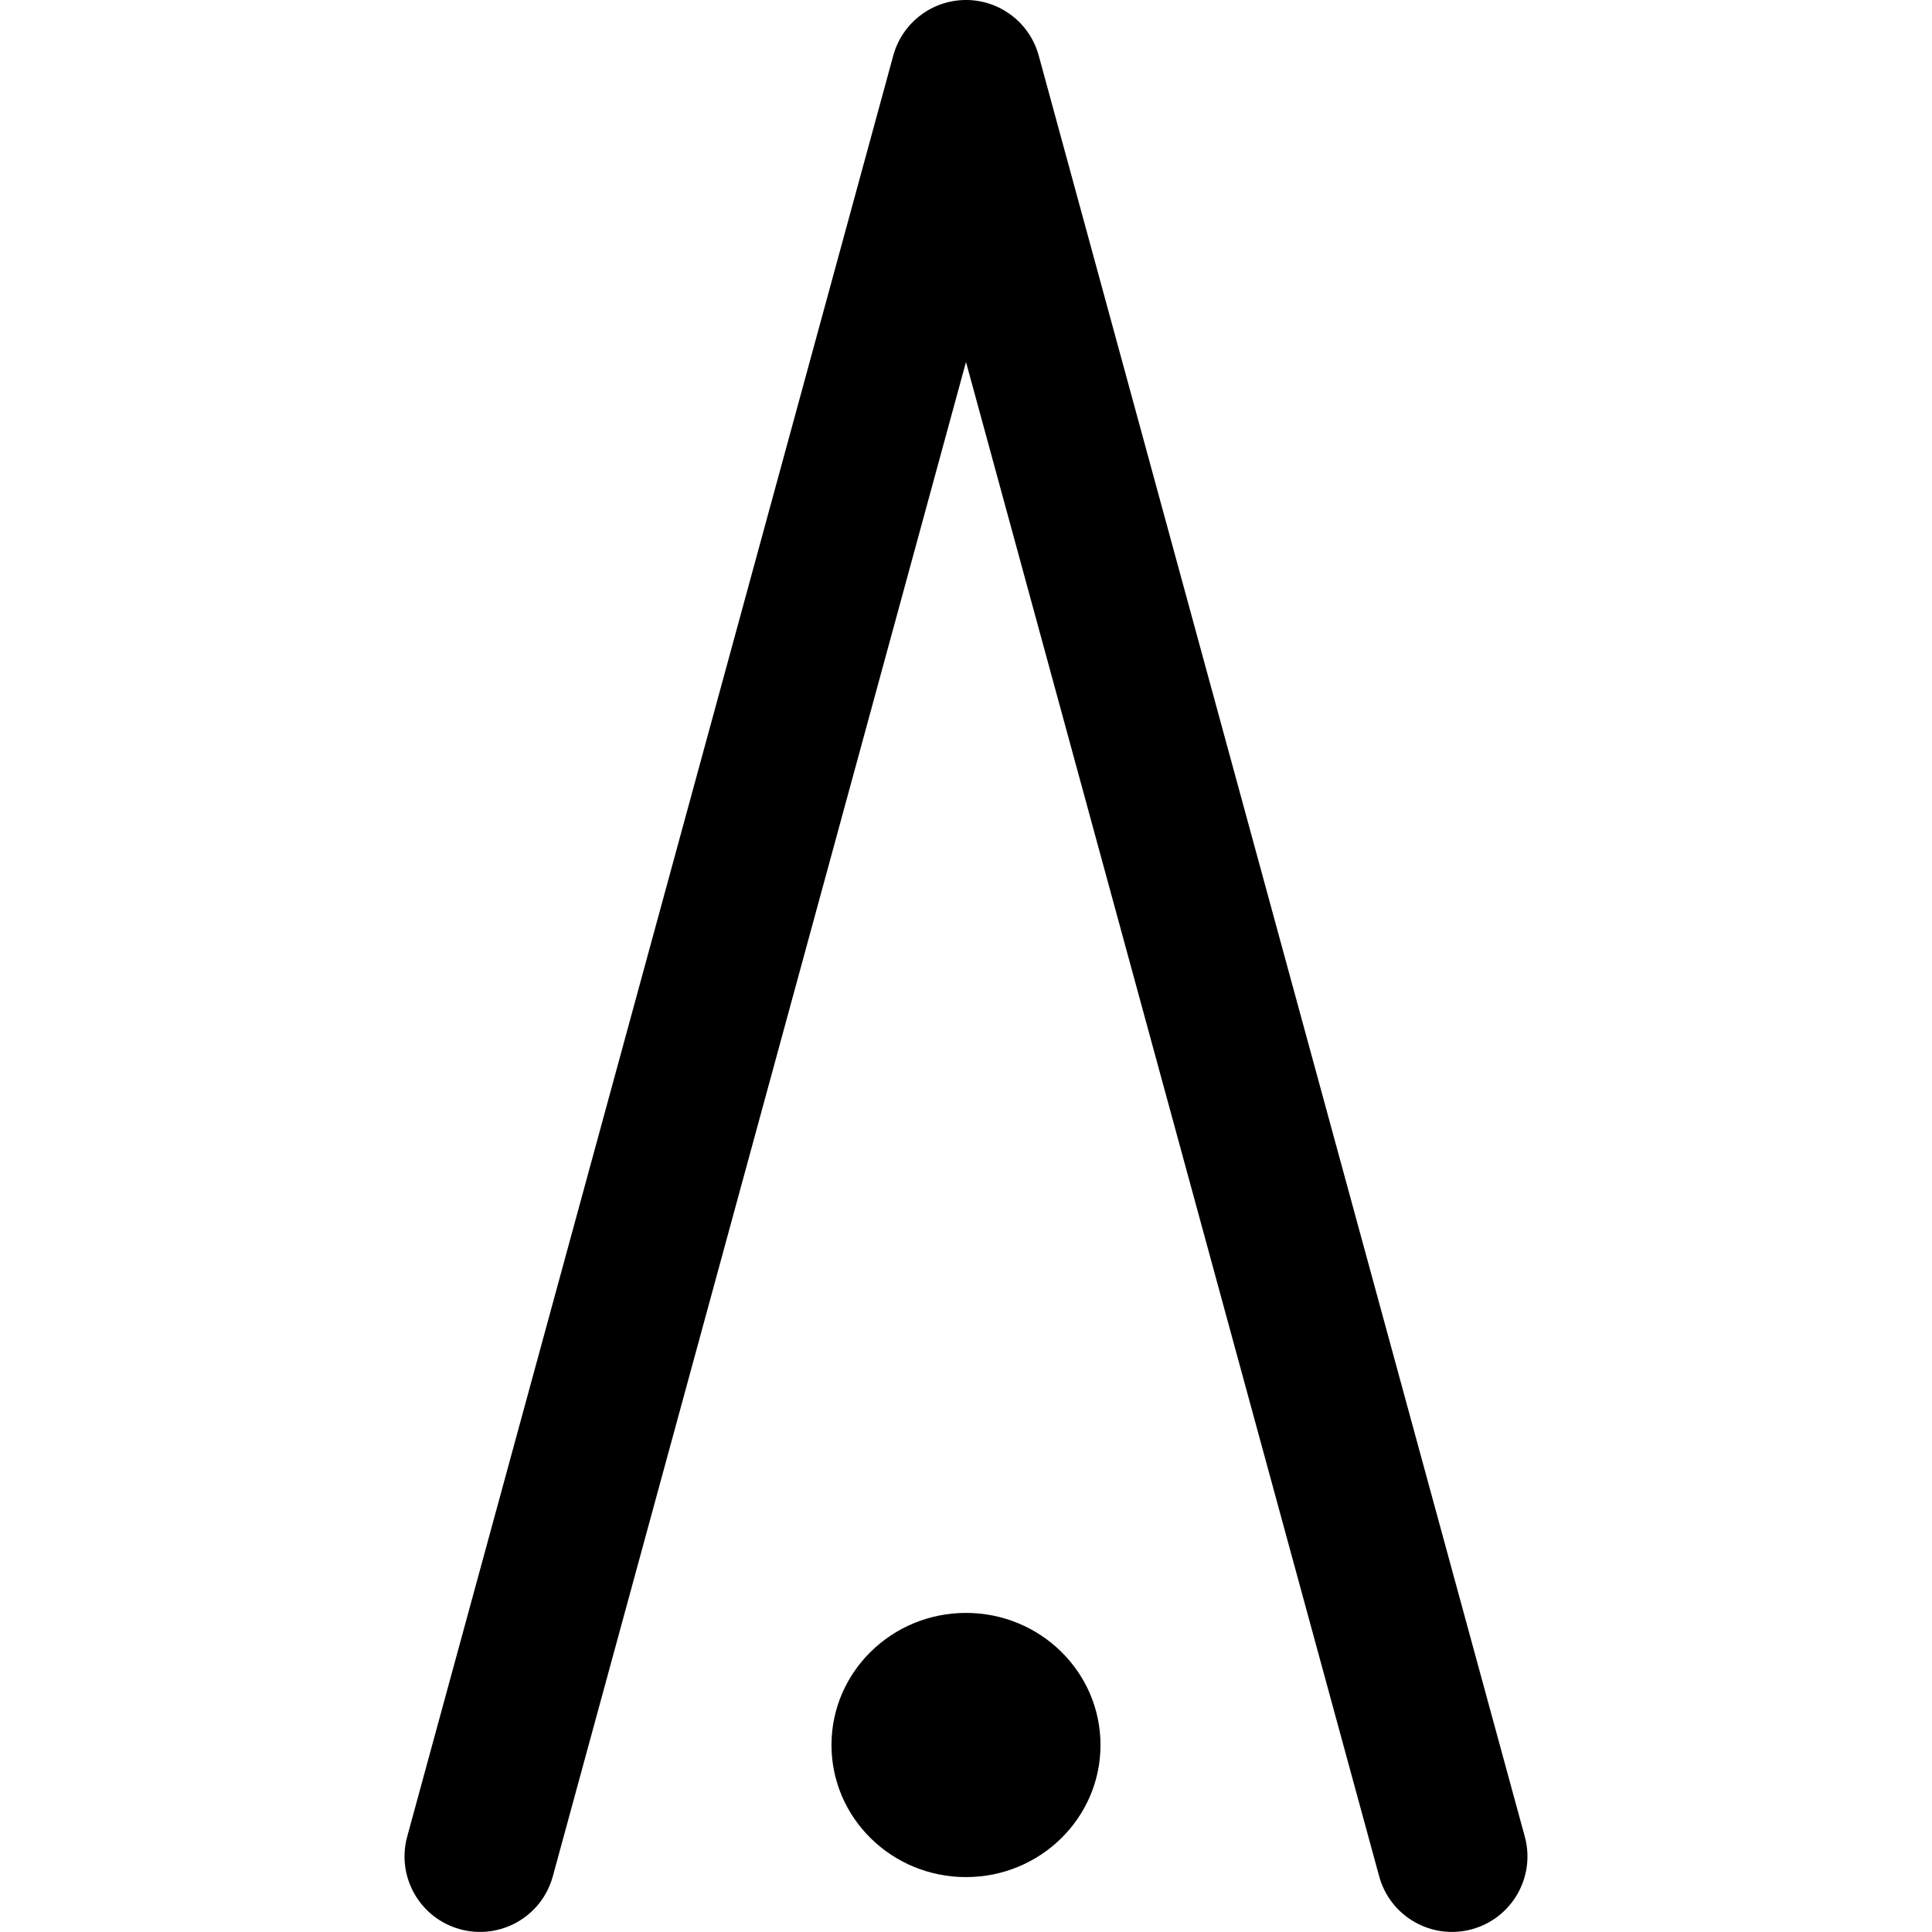
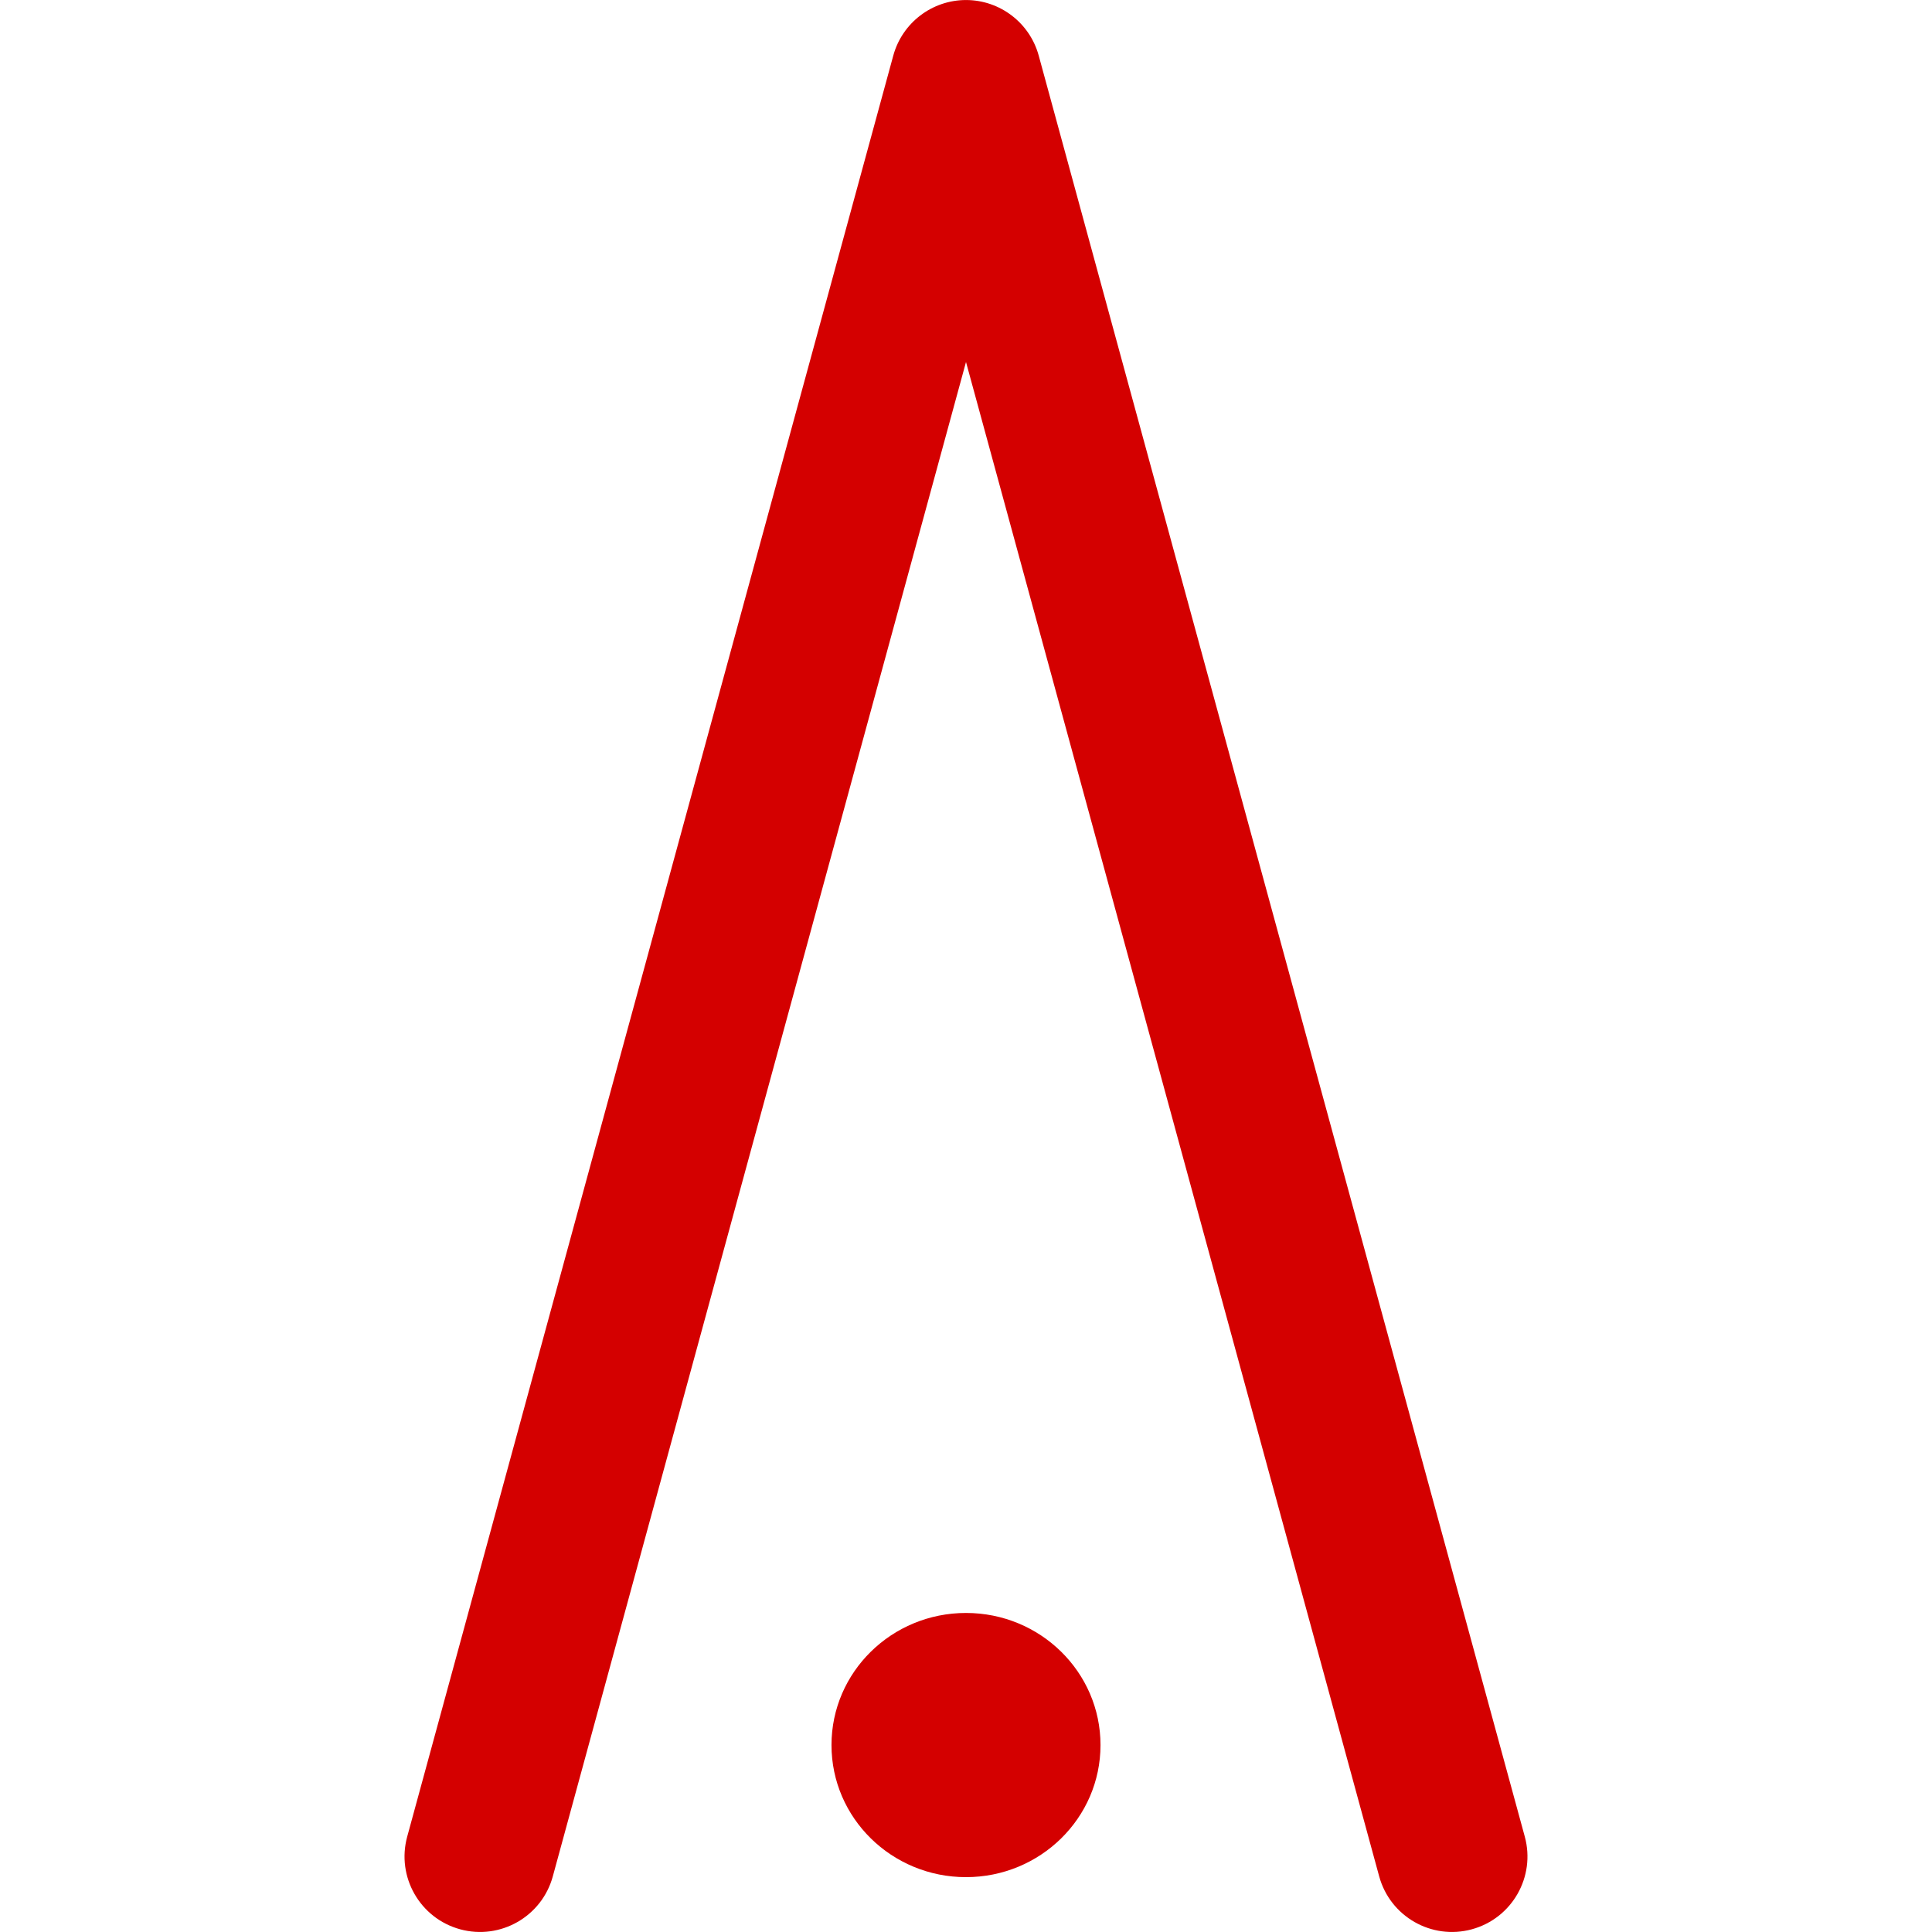
<svg xmlns="http://www.w3.org/2000/svg" version="1.1" viewBox="0 0 14 14">
-   <g transform="matrix(.43747 0 0 .43747 .00042201 -8.9048)" stroke-linecap="round" stroke-linejoin="round">
+   <g transform="matrix(.43747 0 0 .43747 .00045813 -8.9045)" fill="#d40000" stroke-linecap="round" stroke-linejoin="round">
    <path d="m16 20.355a1.25 1.25 0 0 0-1.205 0.922l-8.051 29.5a1.25 1.25 0 0 0 0.877 1.535 1.25 1.25 0 0 0 1.535-0.877l6.844-25.084 6.844 25.084a1.25 1.25 0 0 0 1.535 0.877 1.25 1.25 0 0 0 0.877-1.535l-8.051-29.5a1.25 1.25 0 0 0-1.205-0.922z" color="#000000" stroke-miterlimit="3" stroke-width="2.286" style="-inkscape-stroke:none" />
    <ellipse cx="16" cy="49.26" rx="2.228" ry="2.188" stroke-miterlimit="5.3" stroke-width="5.715" />
  </g>
</svg>
